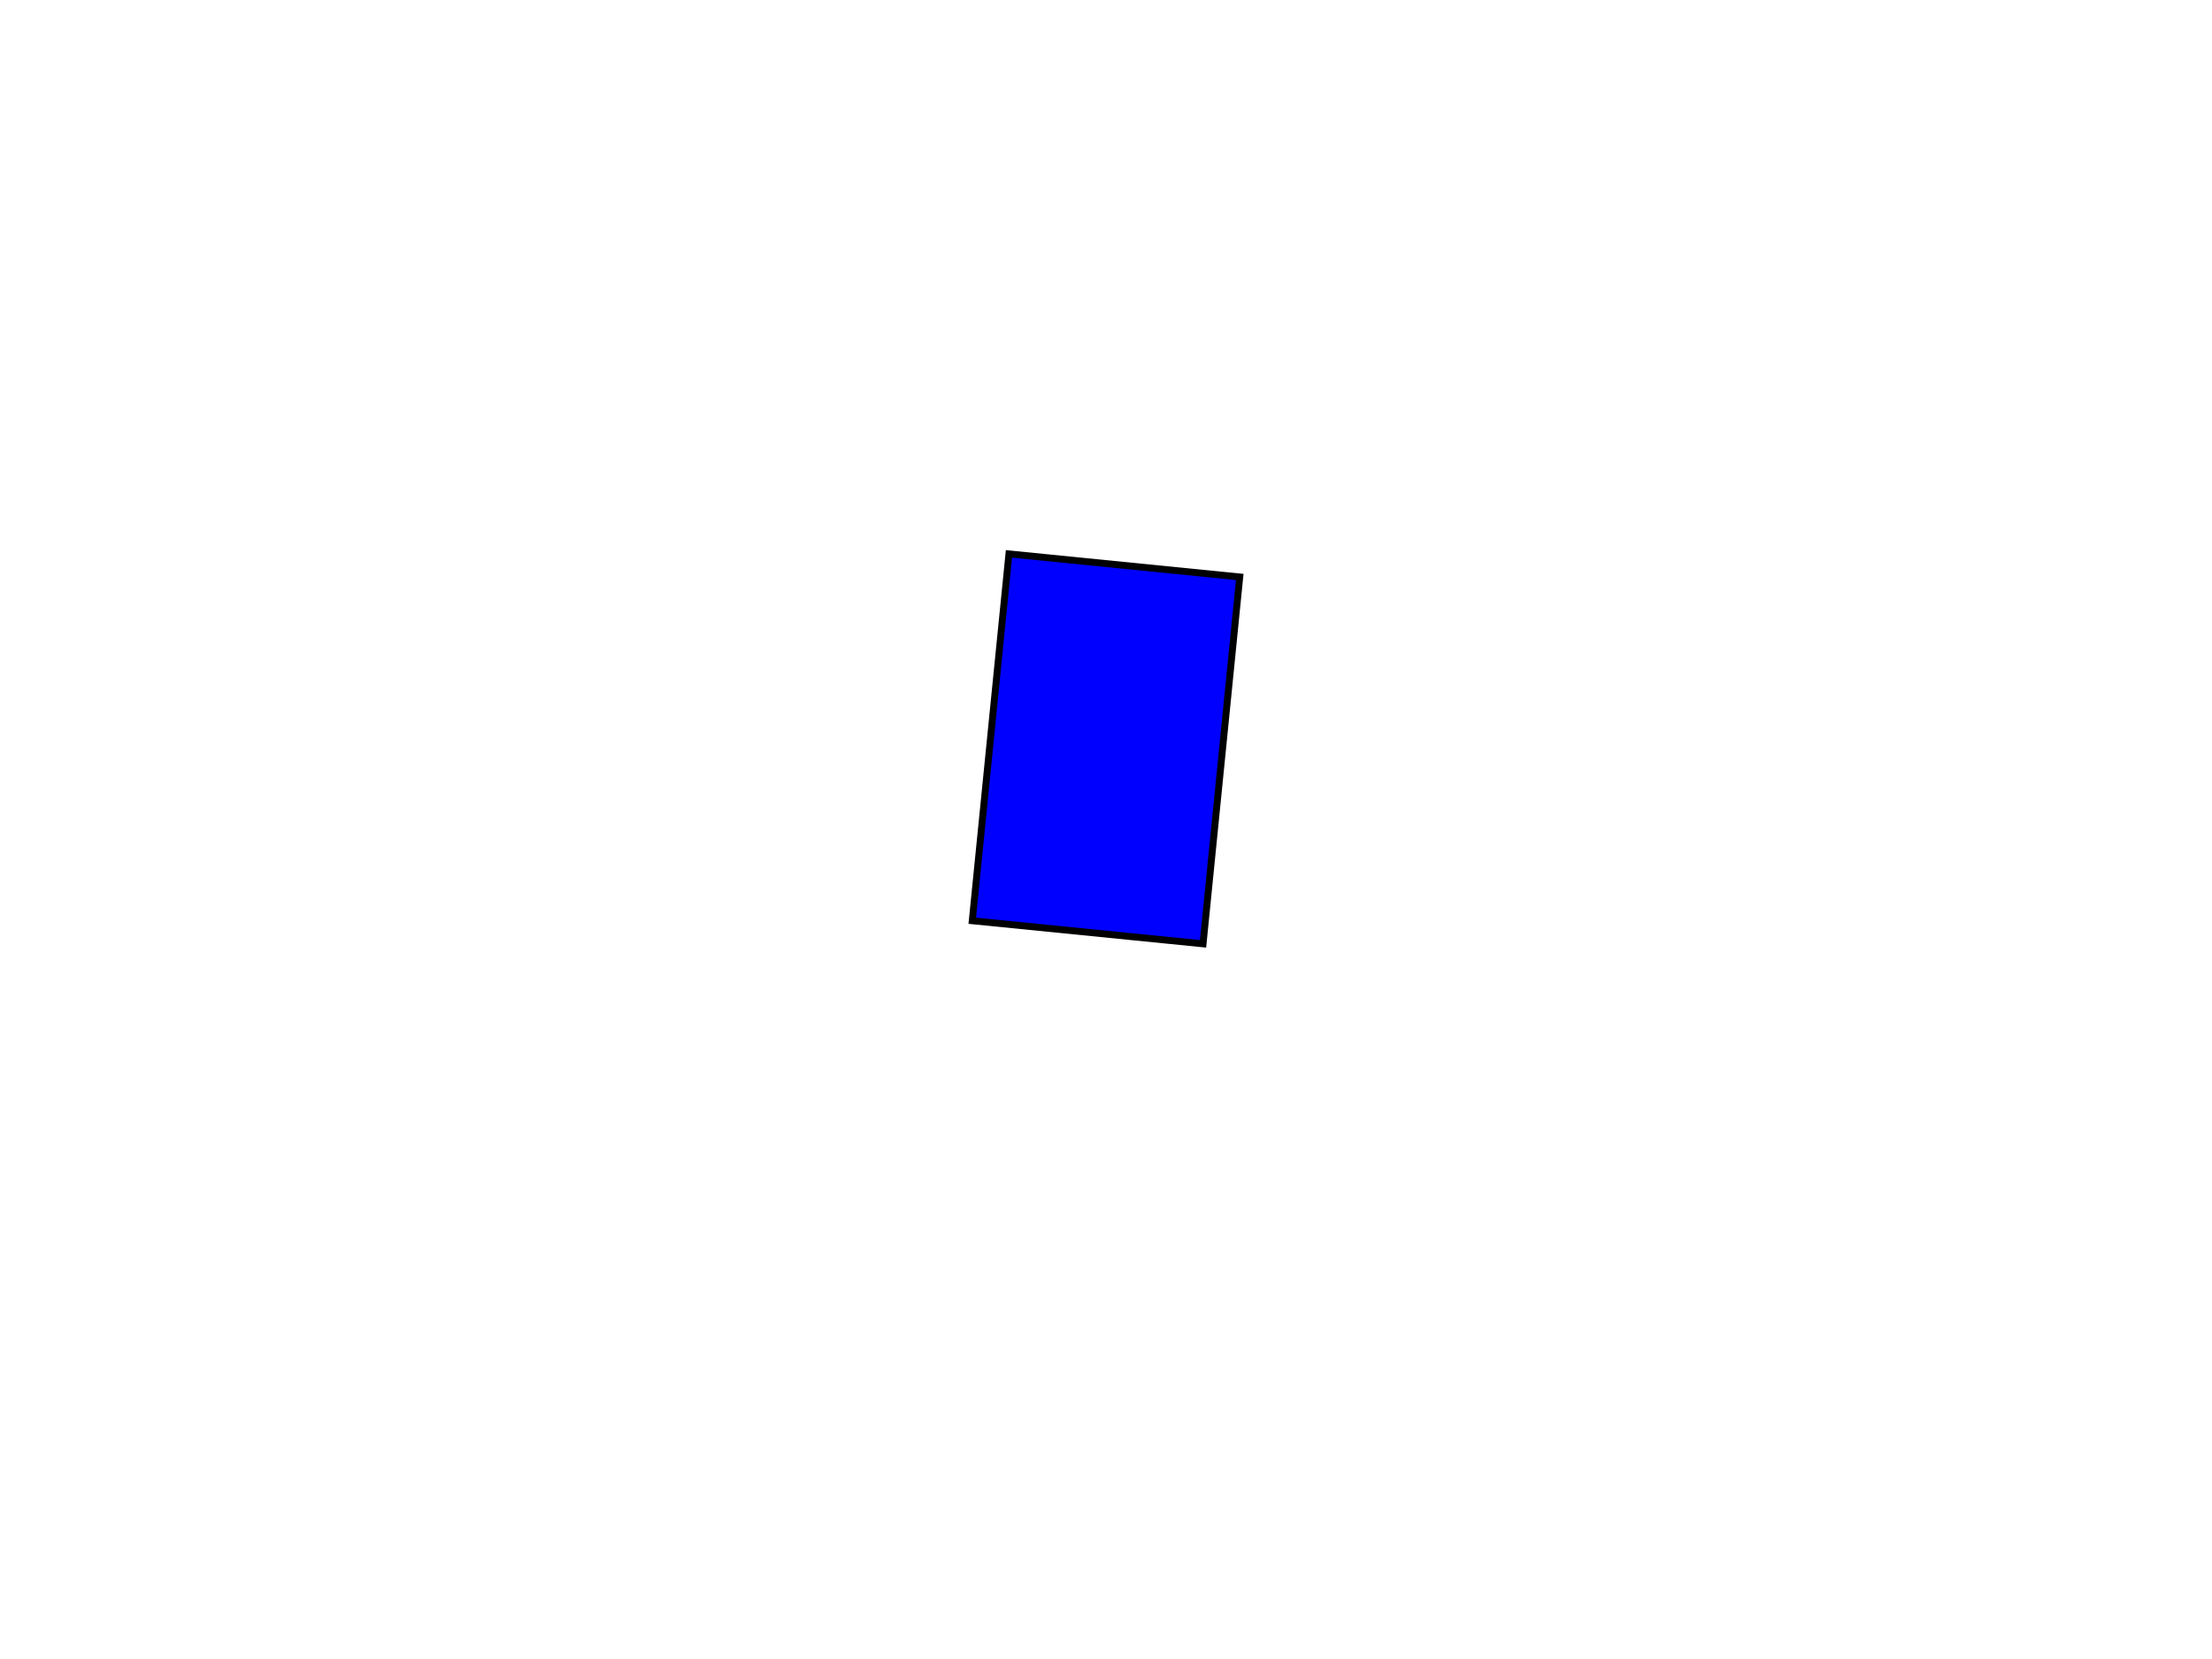
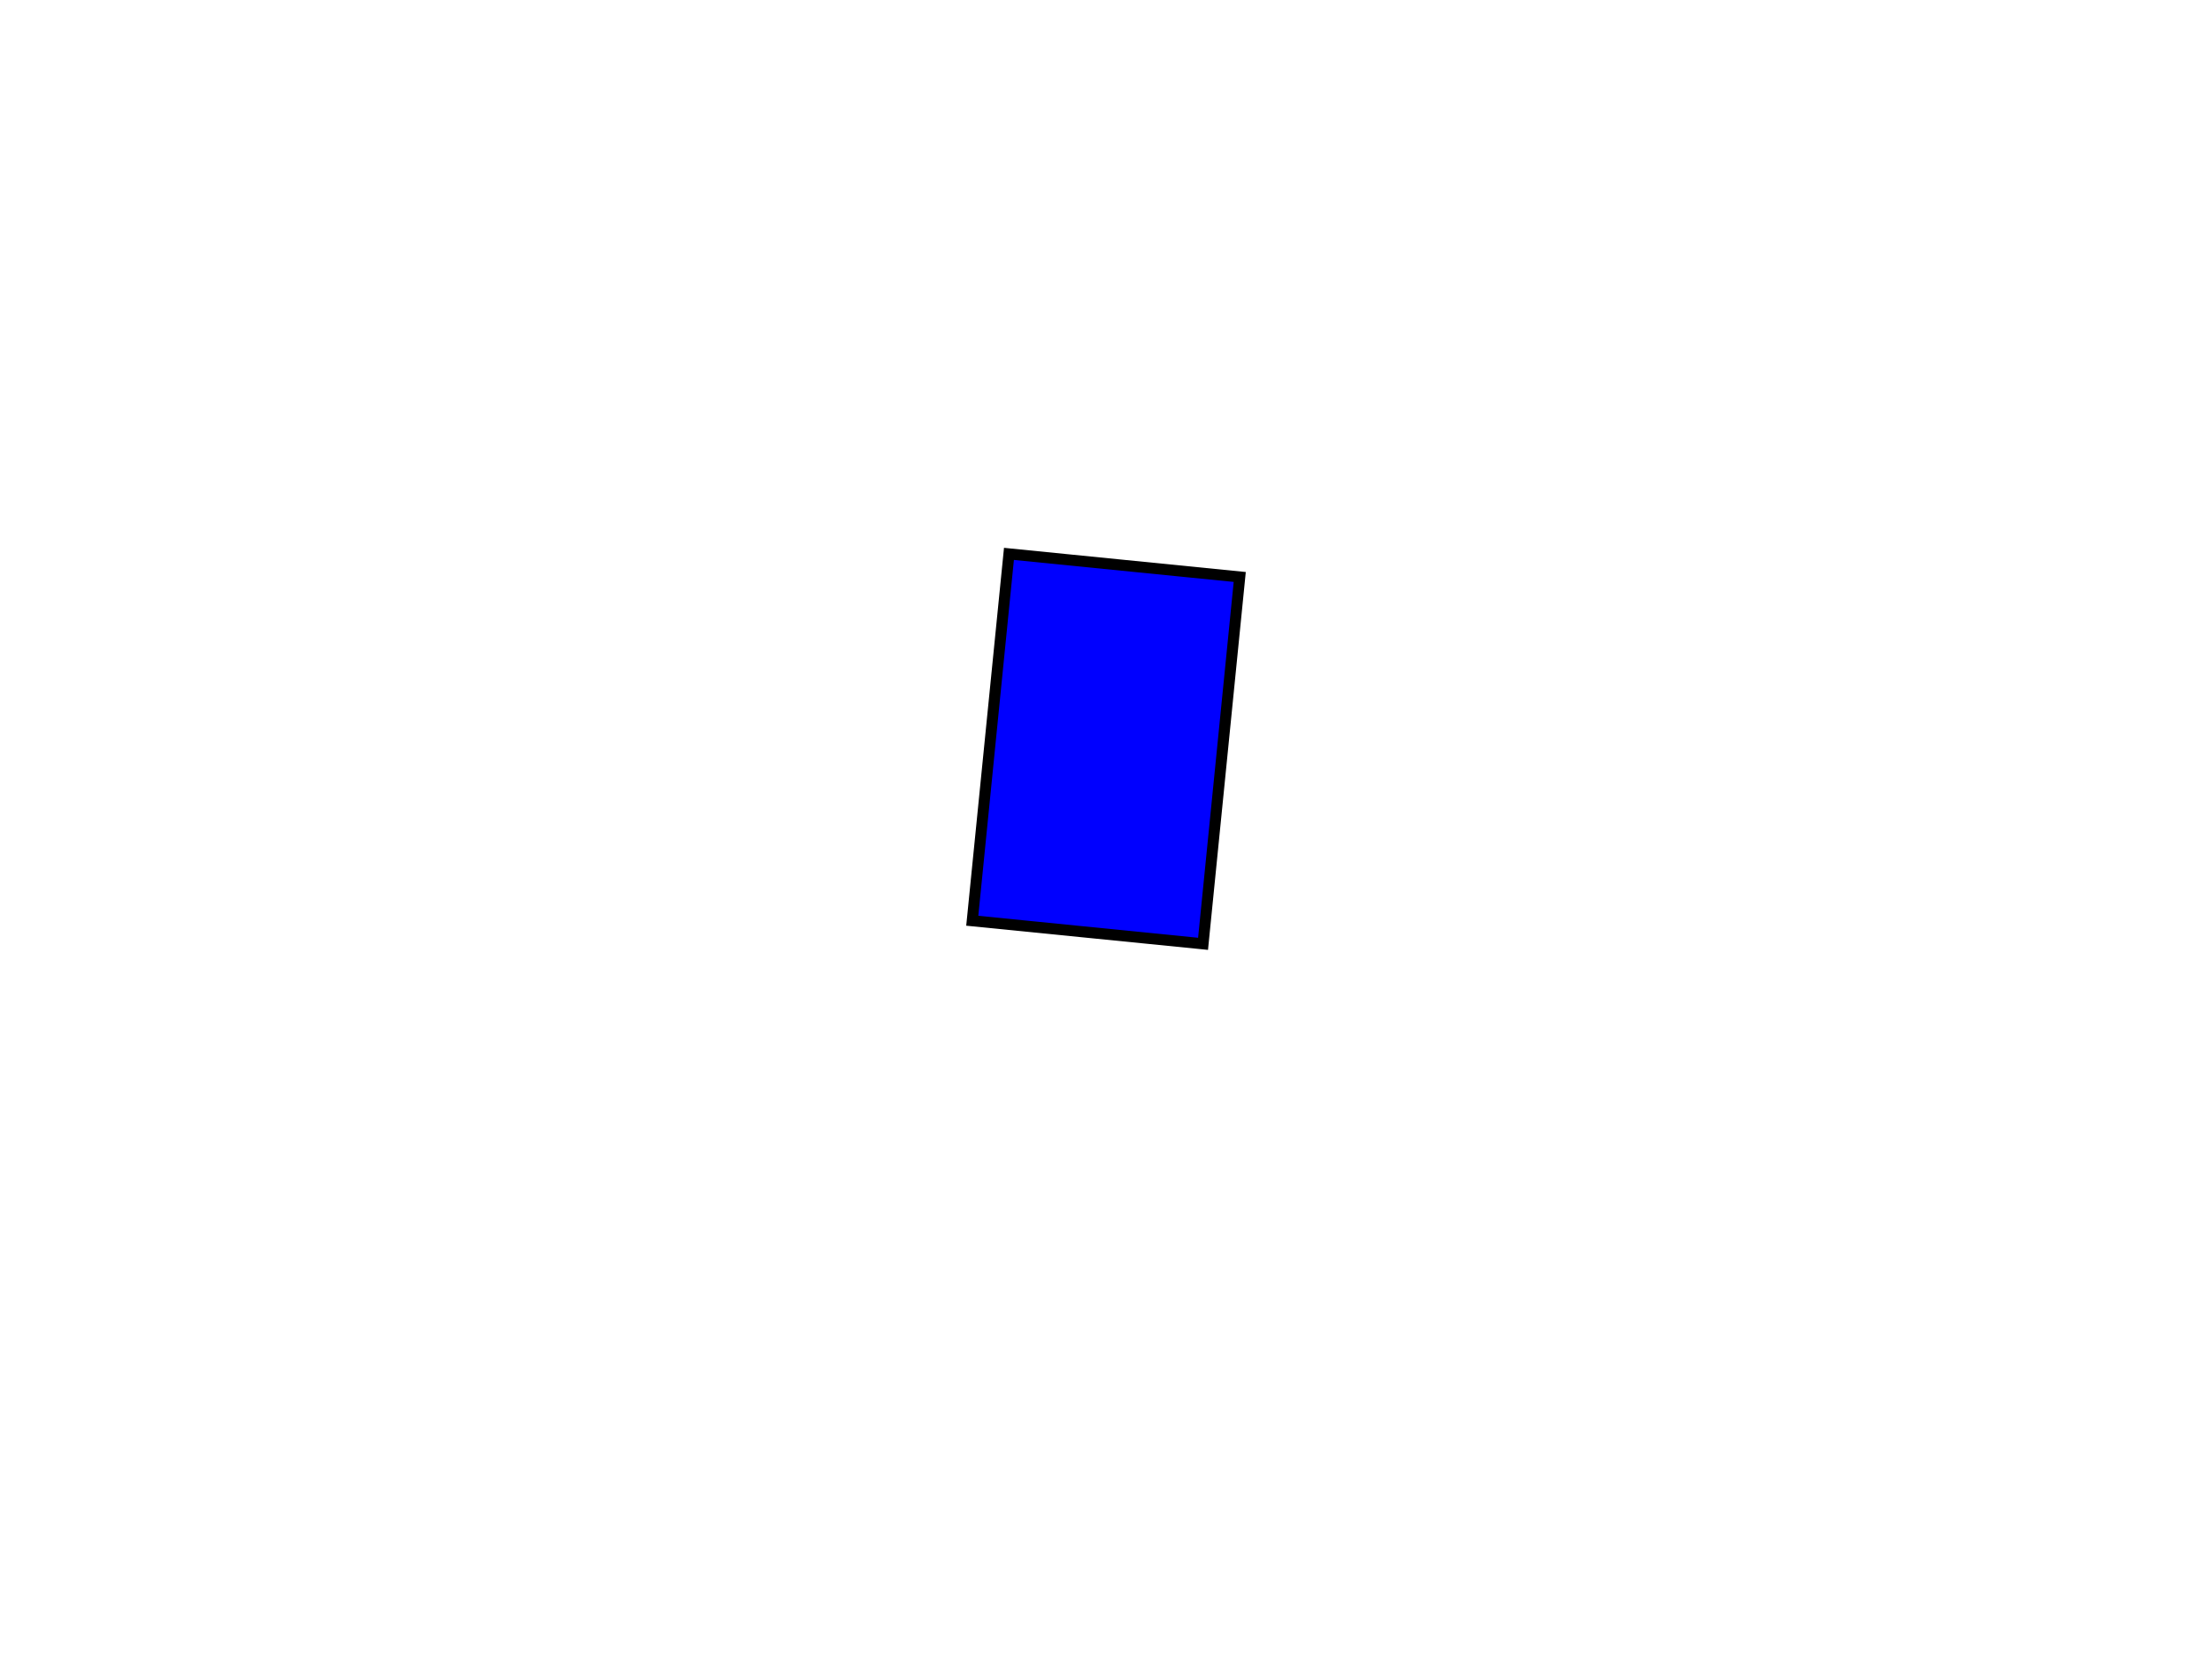
- <svg xmlns="http://www.w3.org/2000/svg" xmlns:html="http://www.w3.org/1999/xhtml" viewBox="0 0 480 360">
+ <svg xmlns="http://www.w3.org/2000/svg" xmlns:html="http://www.w3.org/1999/xhtml" width="480" height="360">
  <html:link rel="author" title="Skef Iterum" href="https://github.com/skef/" />
  <html:link rel="help" href="https://www.w3.org/TR/SVG2/painting.html#LineCaps" />
  <html:link rel="match" href="linecap-002-ref.svg" />
  <path fill="none" stroke="blue" stroke-width="80" stroke-linecap="butt" d="M 215 160 l 50 5" />
-   <path stroke="black" stroke-width="1.5" fill="none" d="M219.021 120.2l50 5l-7.961 79.607l-0.08 -0.008l-50 -5l7.961 -79.607z" />
+   <path stroke="black" stroke-width="2.4" fill="none" d="M219.021 120.2l50 5l-7.961 79.607l-0.08 -0.008l-50 -5l7.961 -79.607z" />
</svg>
